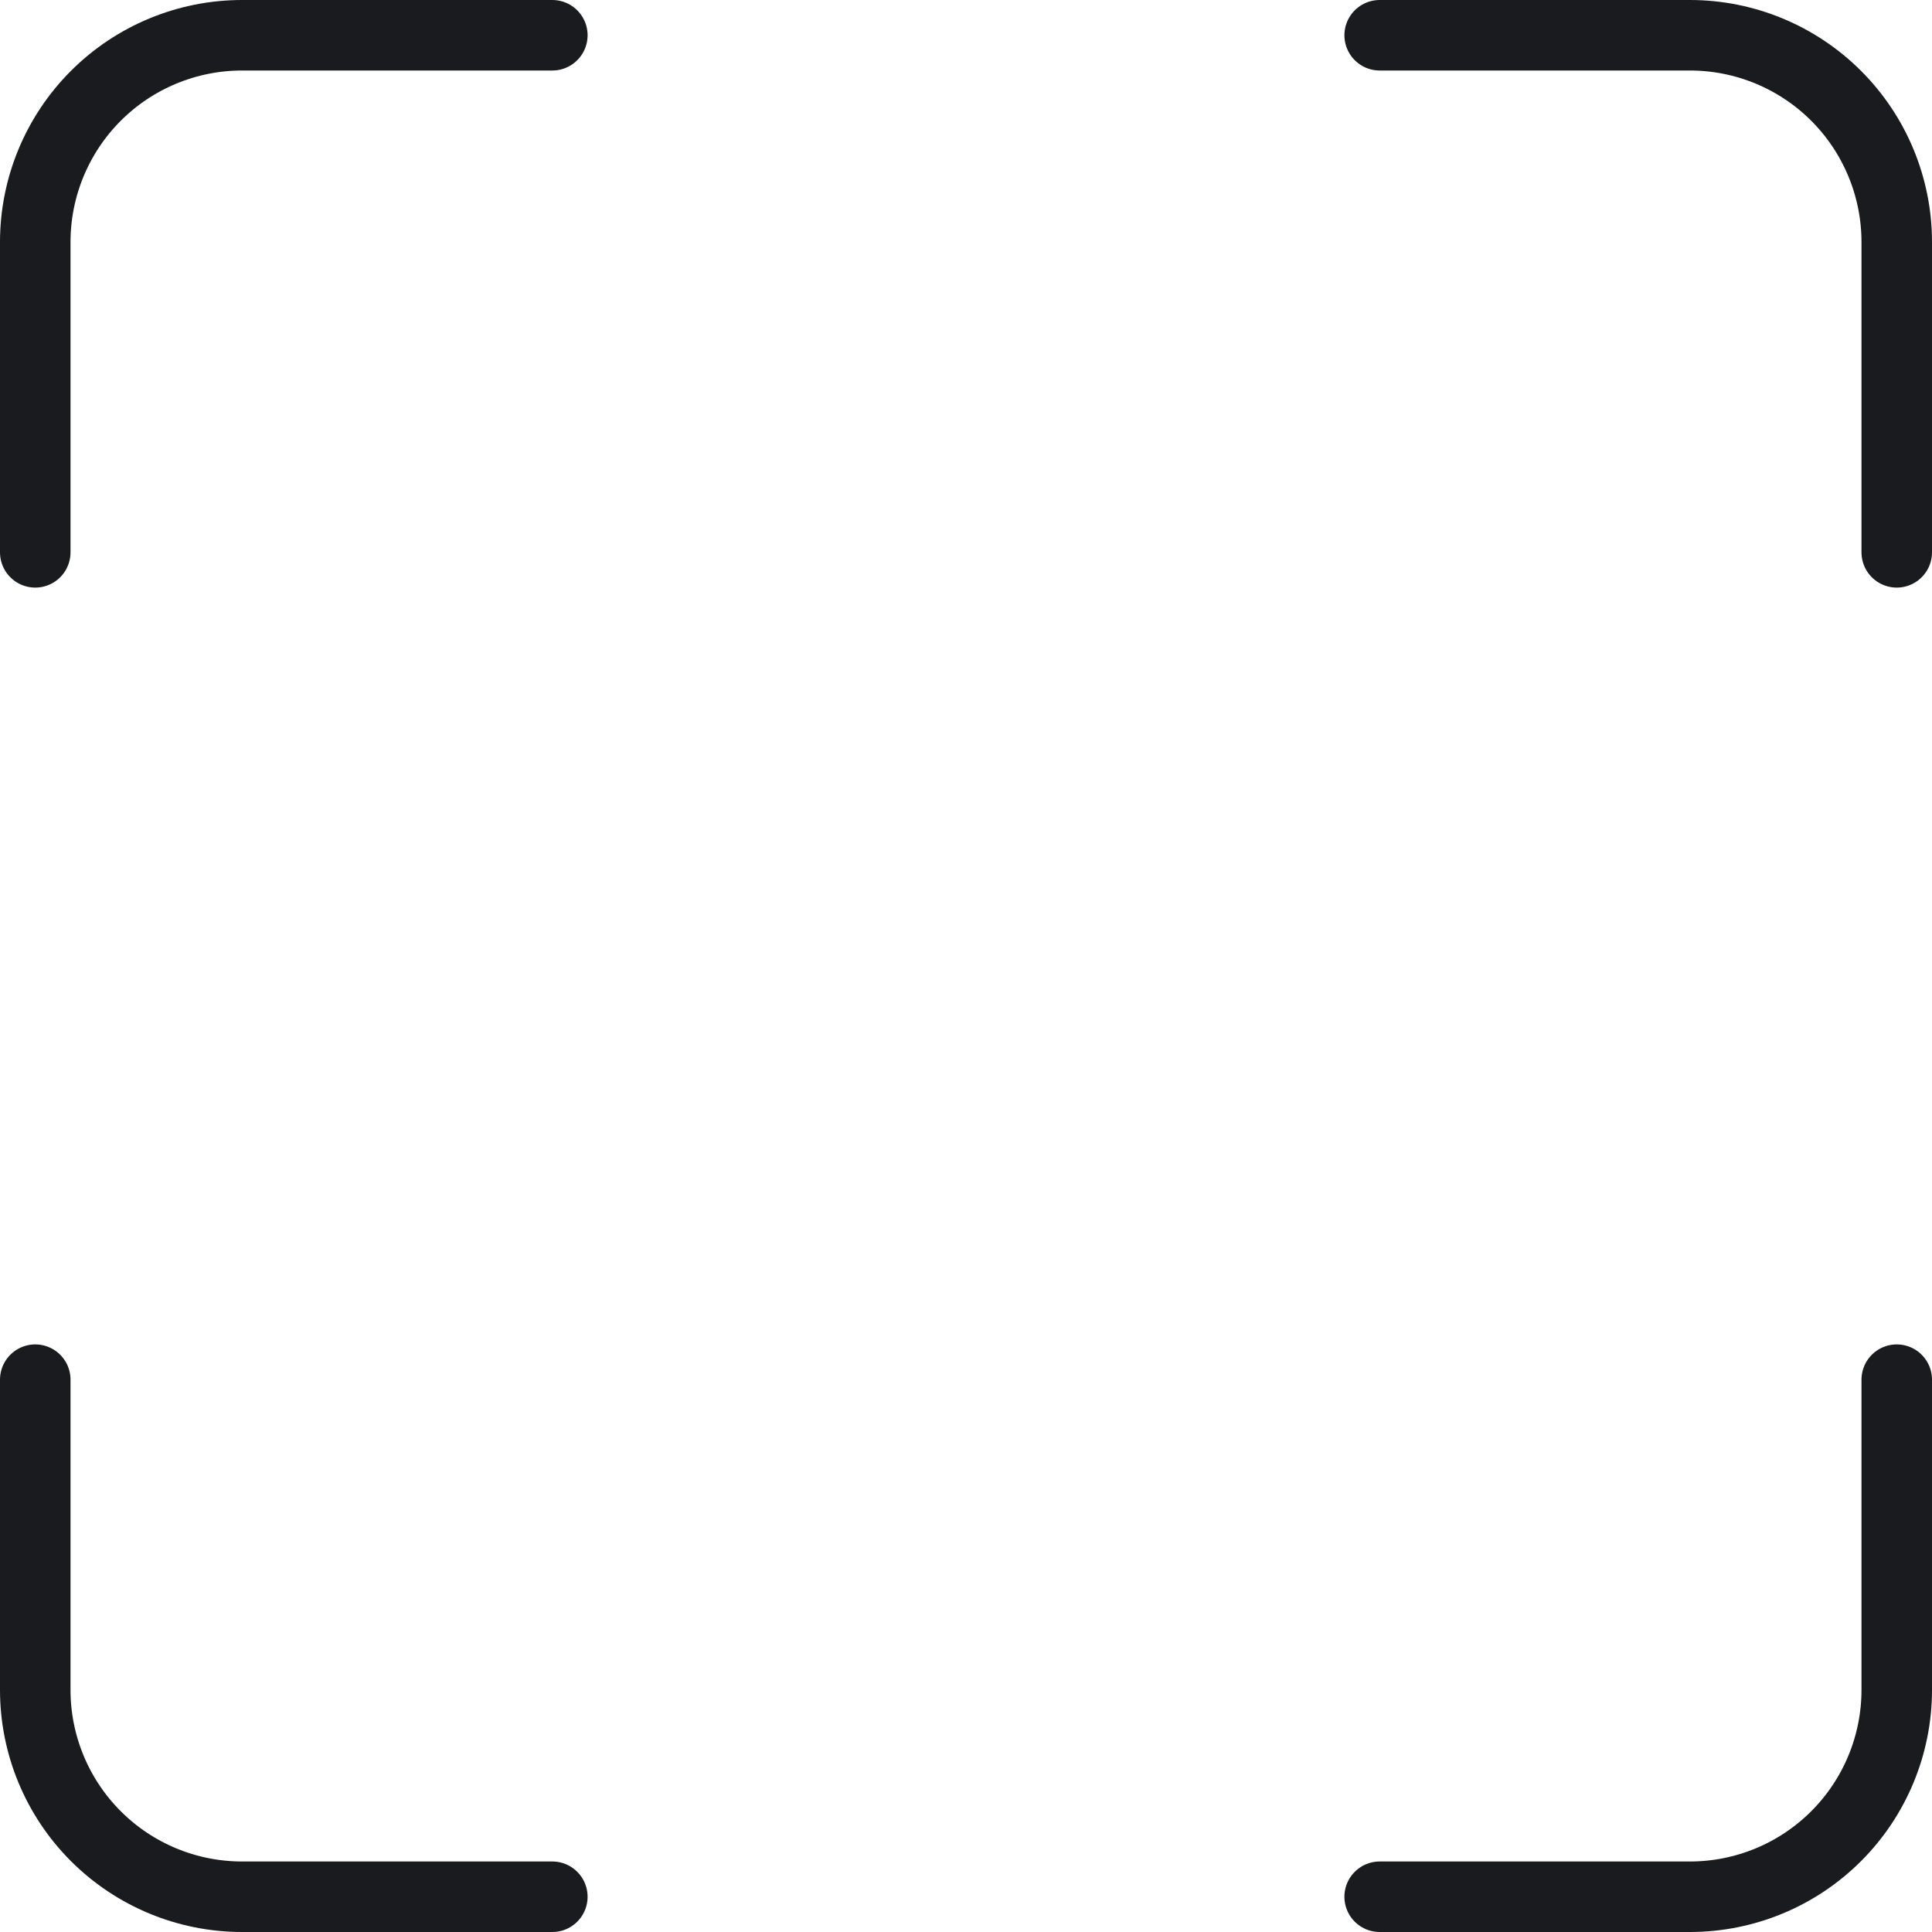
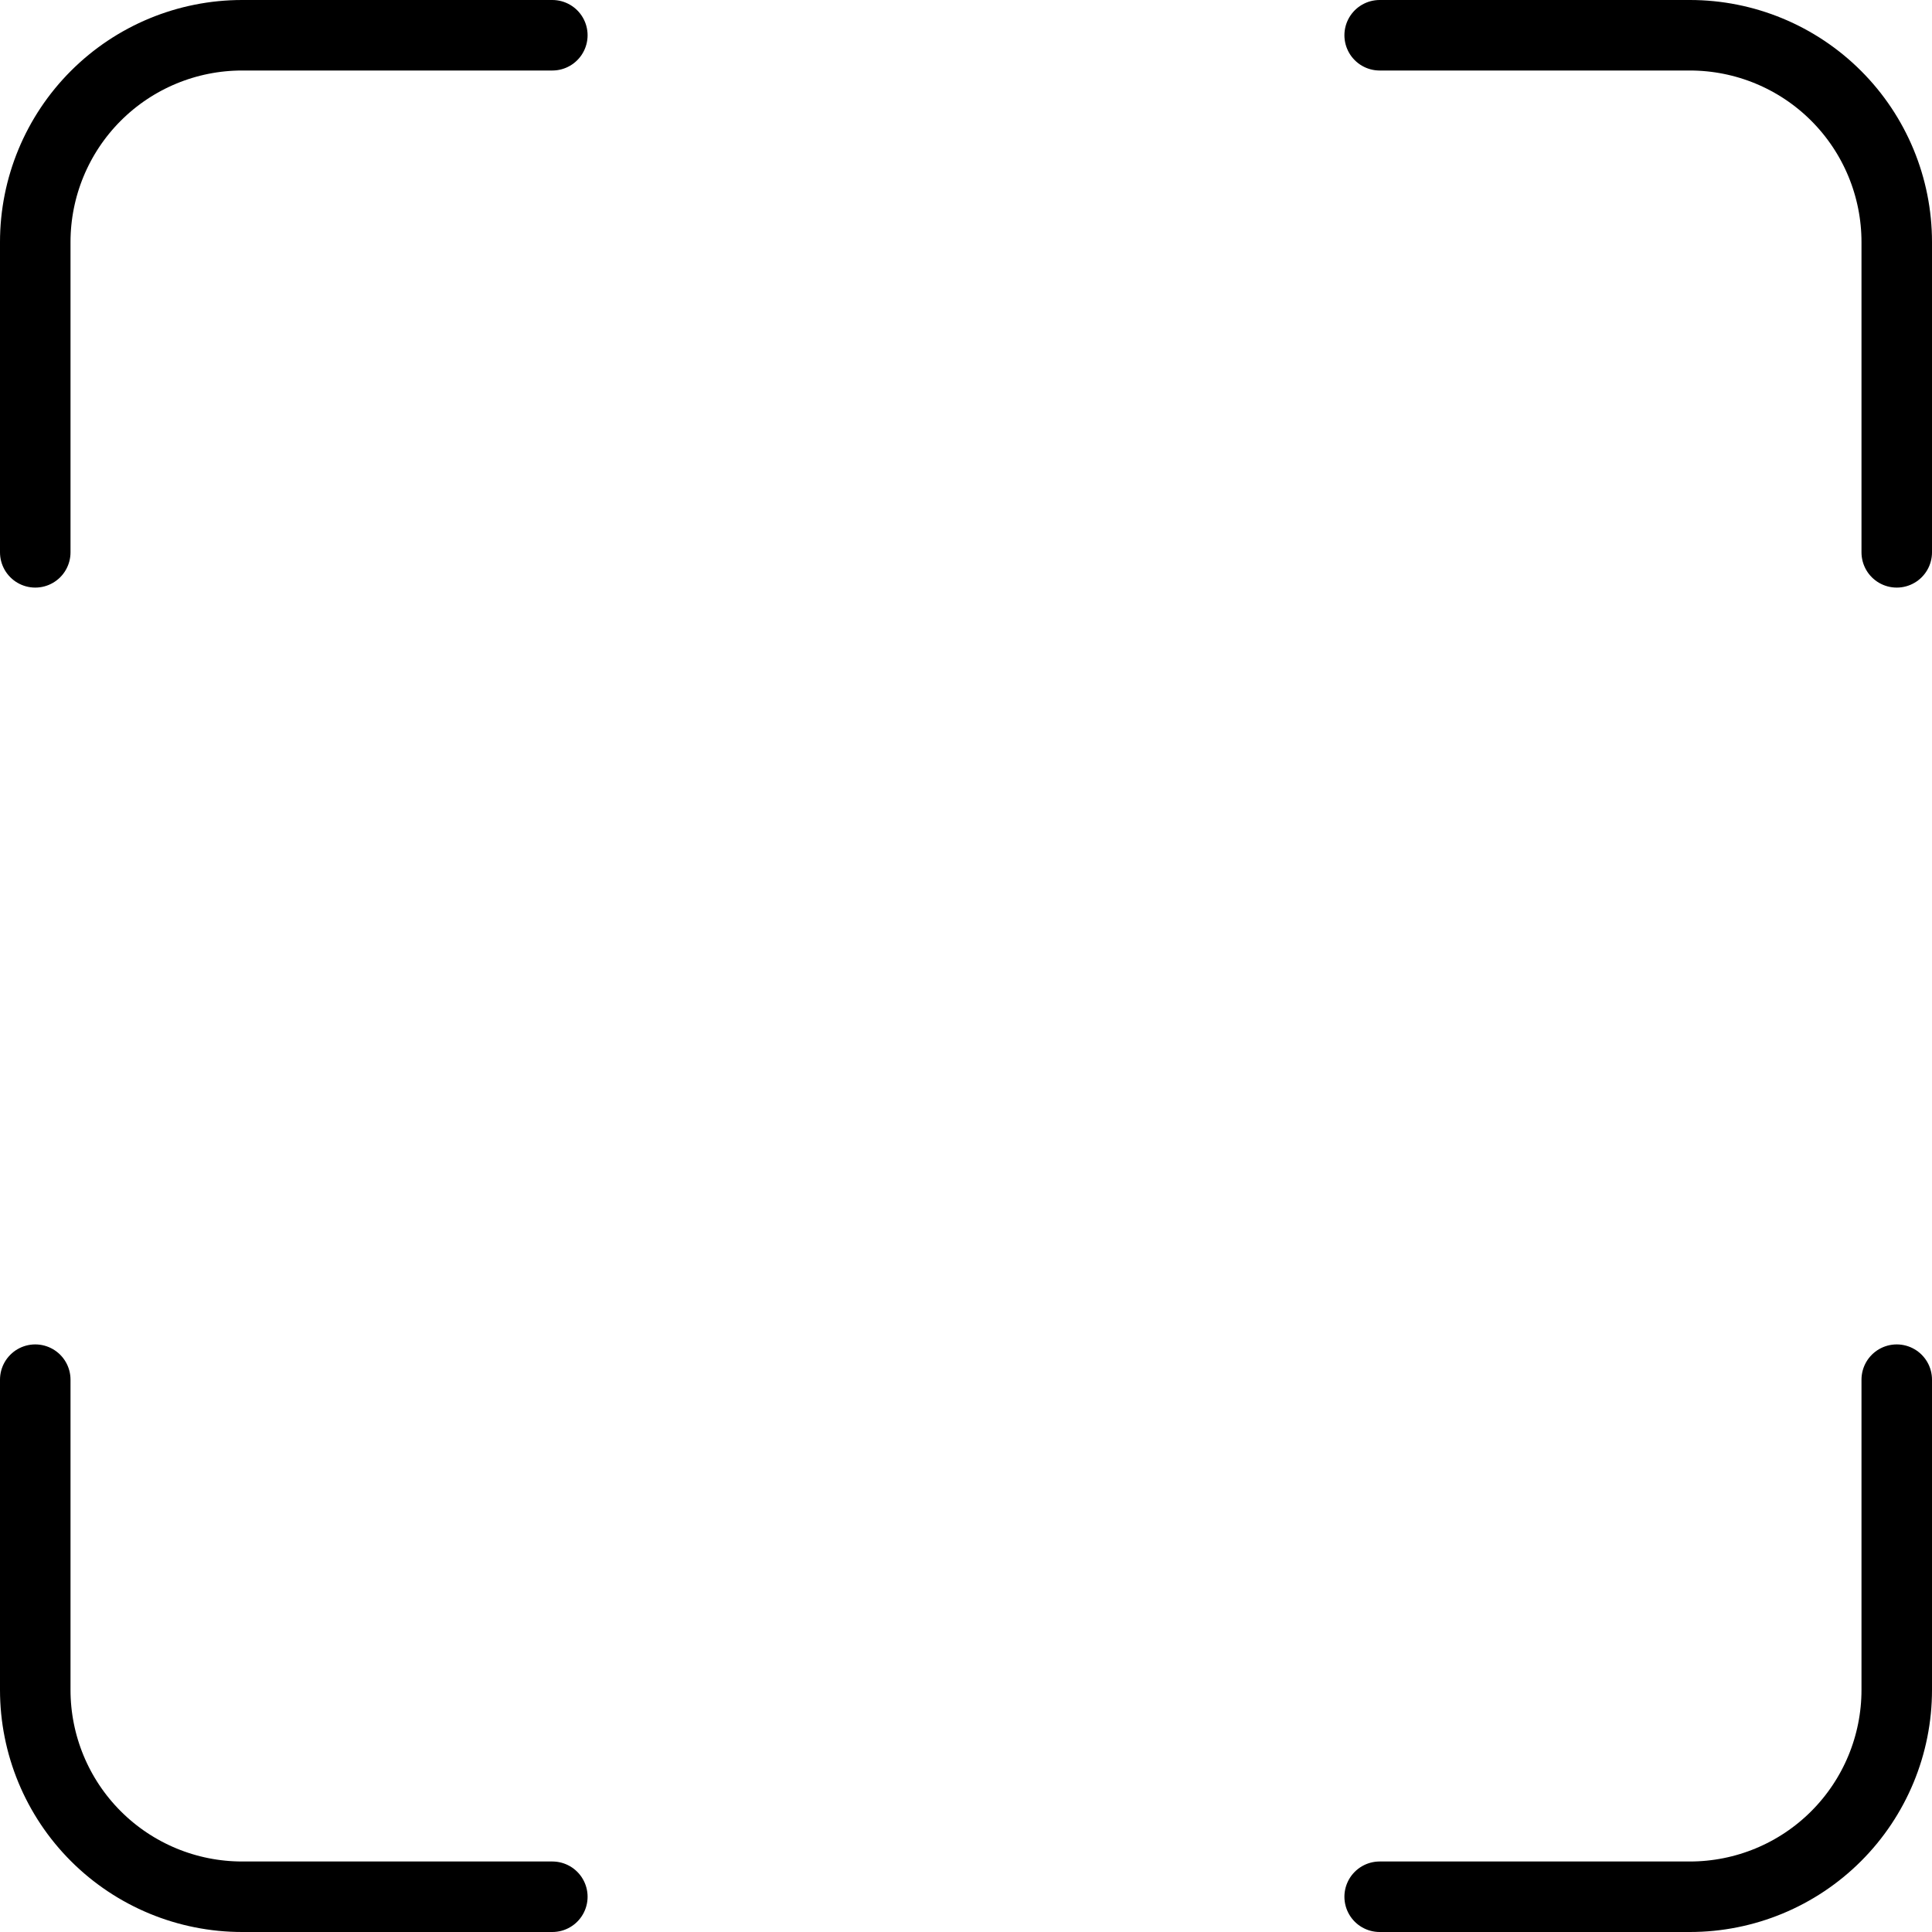
- <svg xmlns="http://www.w3.org/2000/svg" width="274" height="274" viewBox="0 0 274 274" fill="none" stroke="#191B1F" stroke-width="10">
+ <svg xmlns="http://www.w3.org/2000/svg" width="274" height="274" viewBox="0 0 274 274" fill="none" stroke="currentColor" stroke-width="10">
  <path d="M78.333 5H34.333C26.554 5 19.093 8.09 13.591 13.591C8.09 19.093 5 26.554 5 34.333V78.333M269 78.333V34.333C269 26.554 265.91 19.093 260.408 13.591C254.907 8.09 247.446 5 239.667 5H195.667M195.667 269H239.667C247.446 269 254.907 265.91 260.408 260.408C265.91 254.907 269 247.446 269 239.667V195.667M5 195.667V239.667C5 247.446 8.09 254.907 13.591 260.408C19.093 265.91 26.554 269 34.333 269H78.333" stroke-linecap="round" stroke-linejoin="round" />
</svg>
